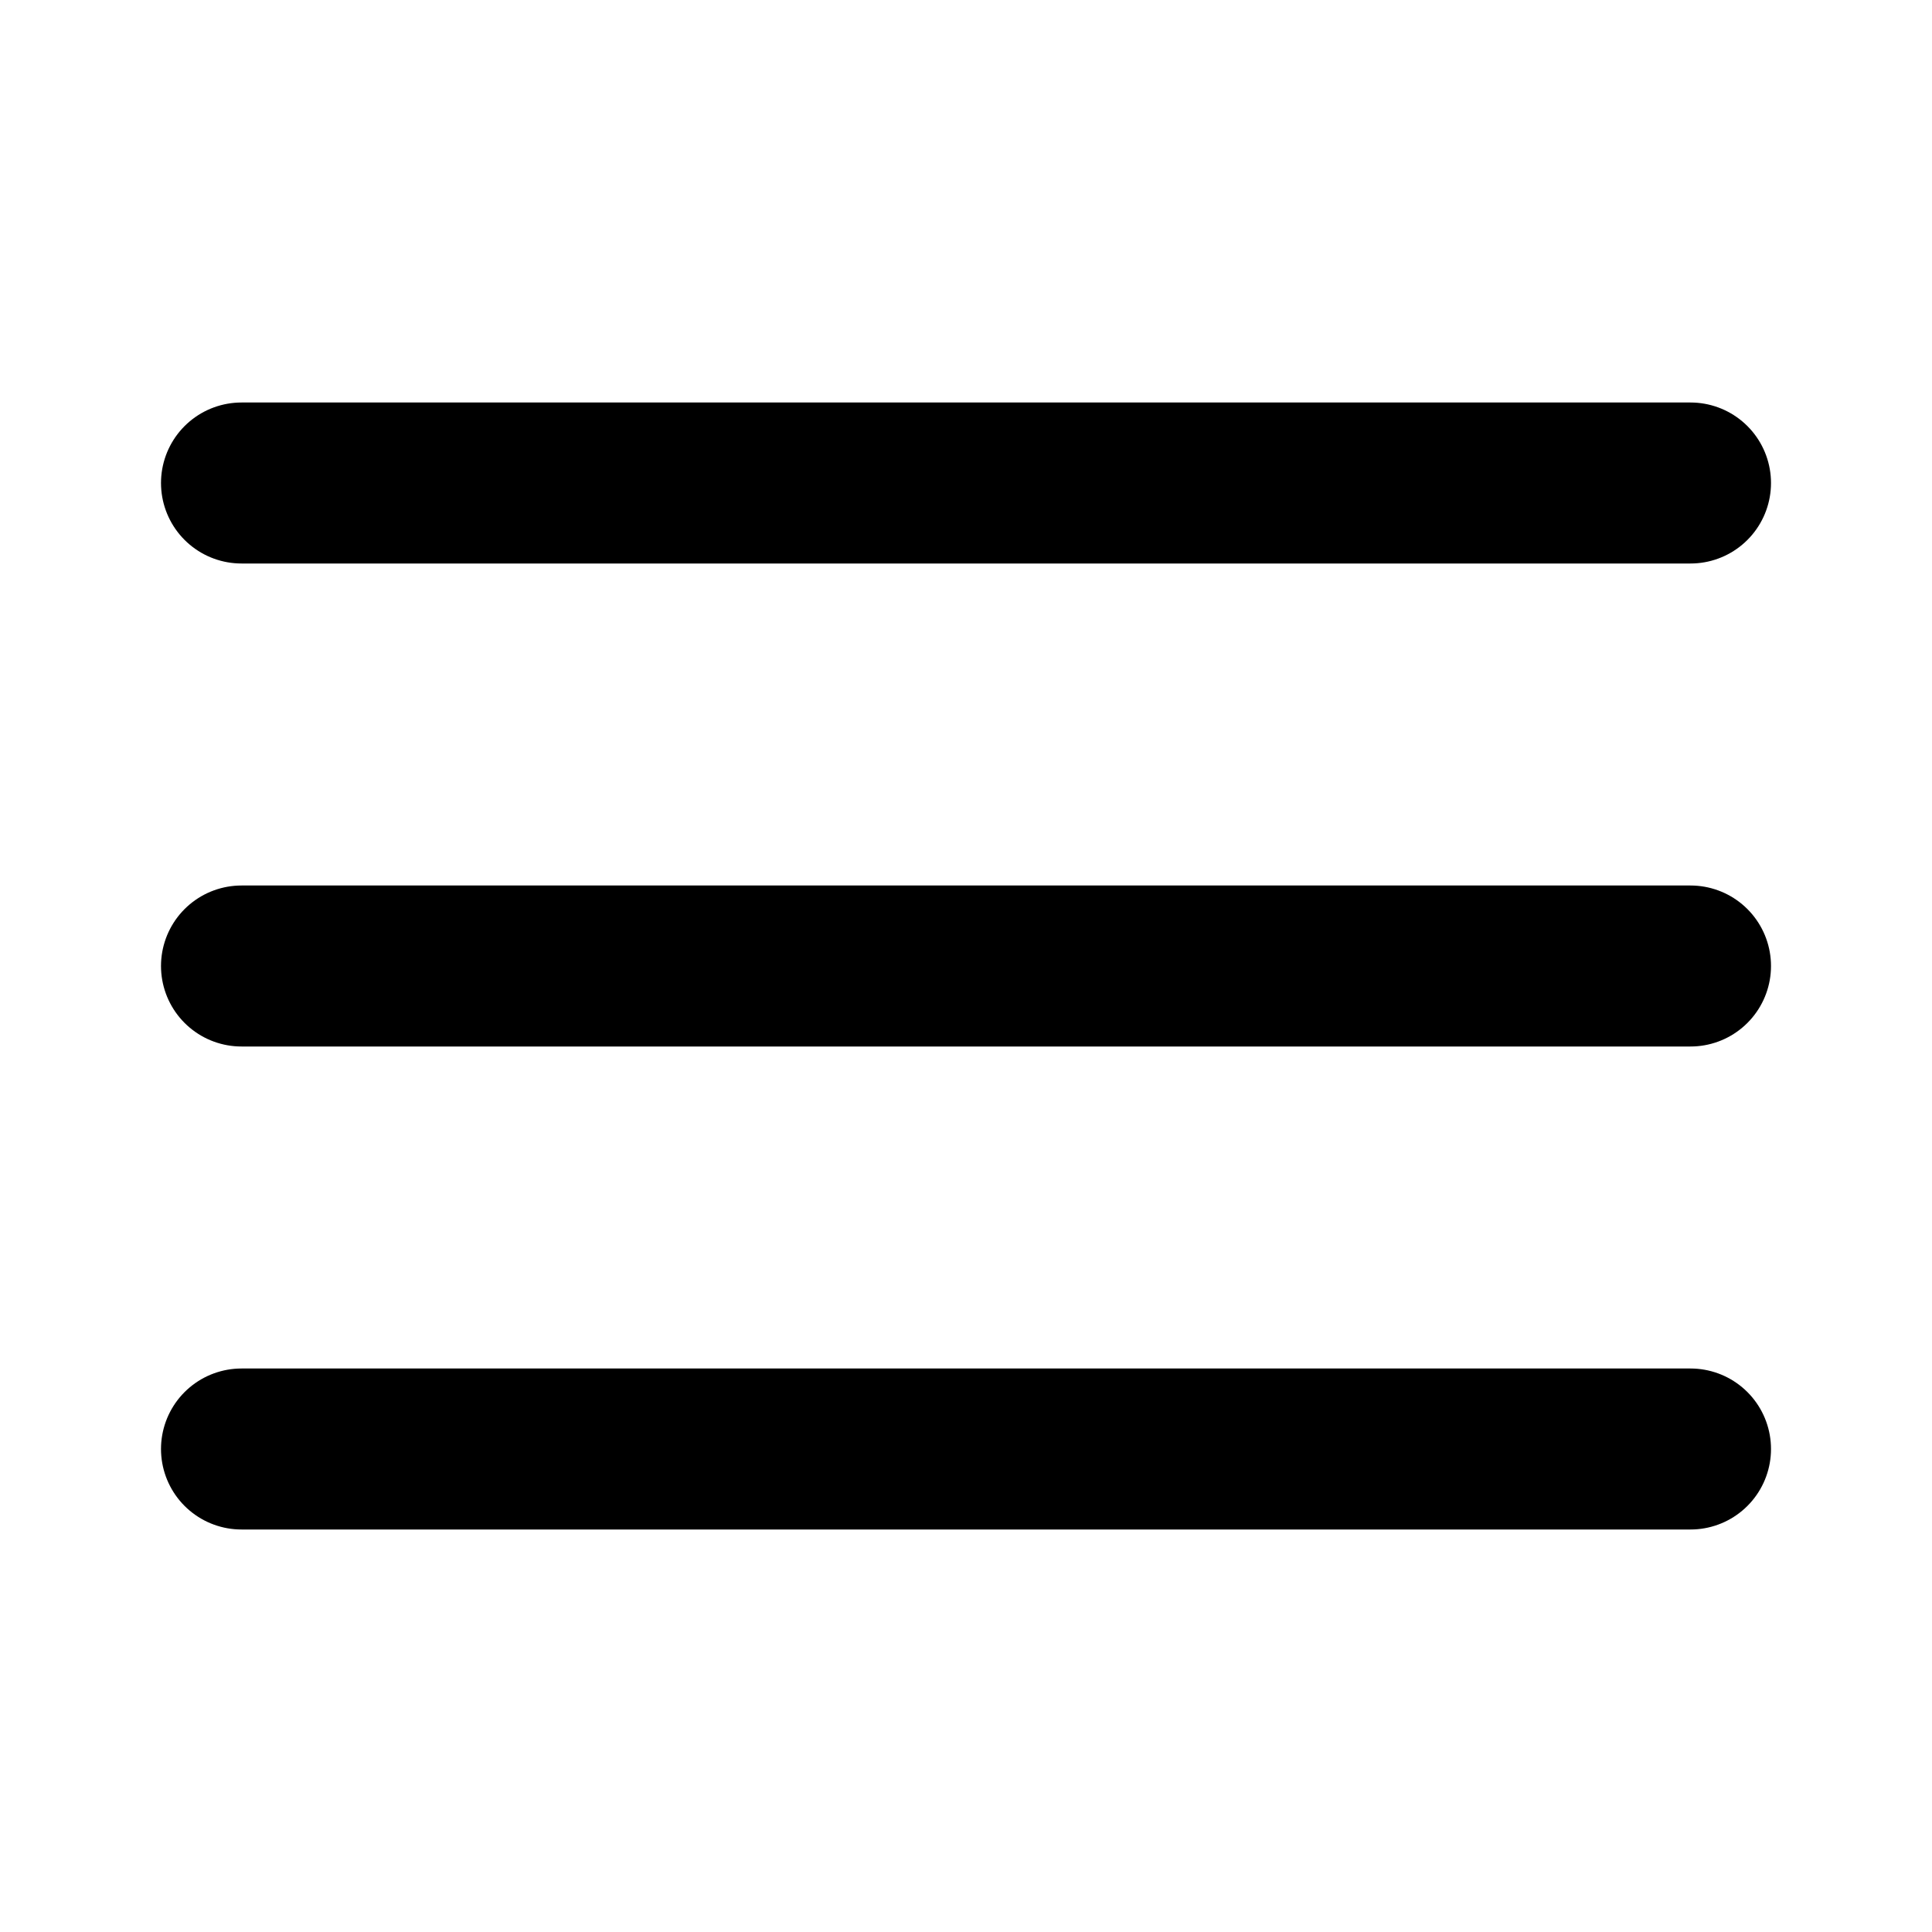
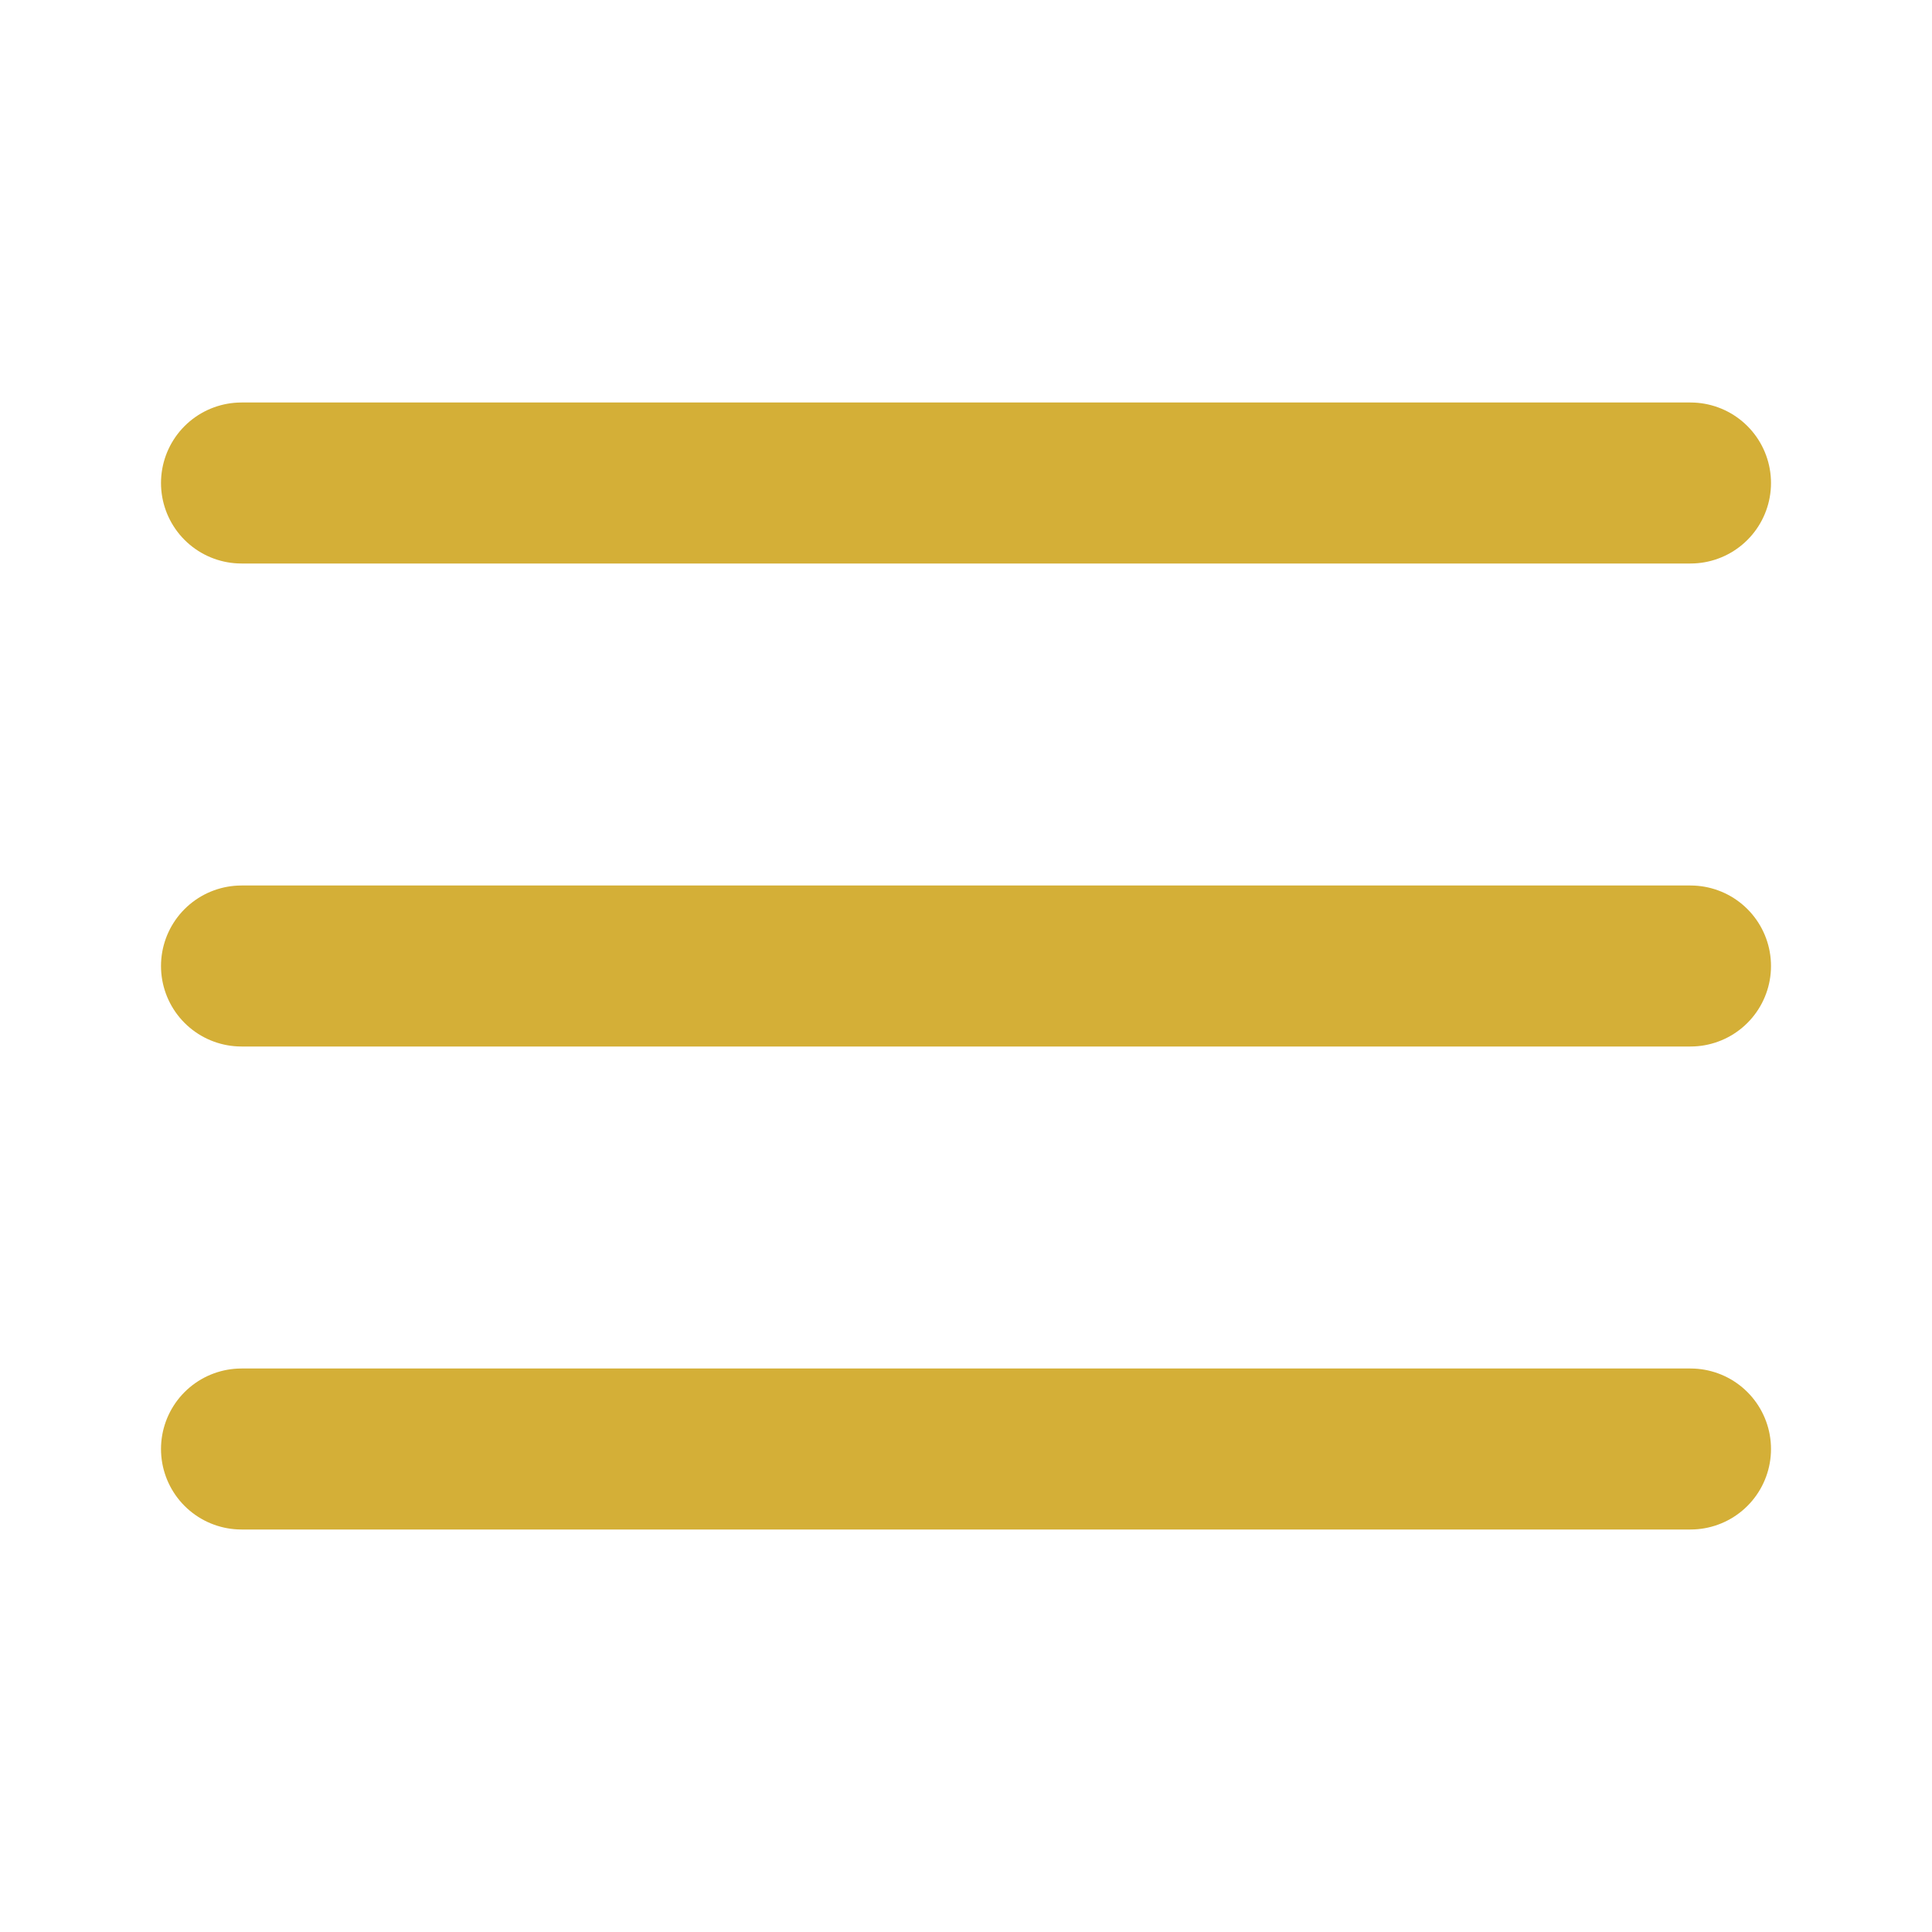
- <svg xmlns="http://www.w3.org/2000/svg" viewBox="0 0 24 24" fill="none" stroke="currentColor" stroke-width="2" stroke-linecap="round" stroke-linejoin="round">
+ <svg xmlns="http://www.w3.org/2000/svg" viewBox="0 0 24 24" fill="none" stroke="#D4AF37" stroke-width="2" stroke-linecap="round" stroke-linejoin="round">
  <line x1="3" y1="12" x2="21" y2="12" />
  <line x1="3" y1="6" x2="21" y2="6" />
  <line x1="3" y1="18" x2="21" y2="18" />
</svg>
